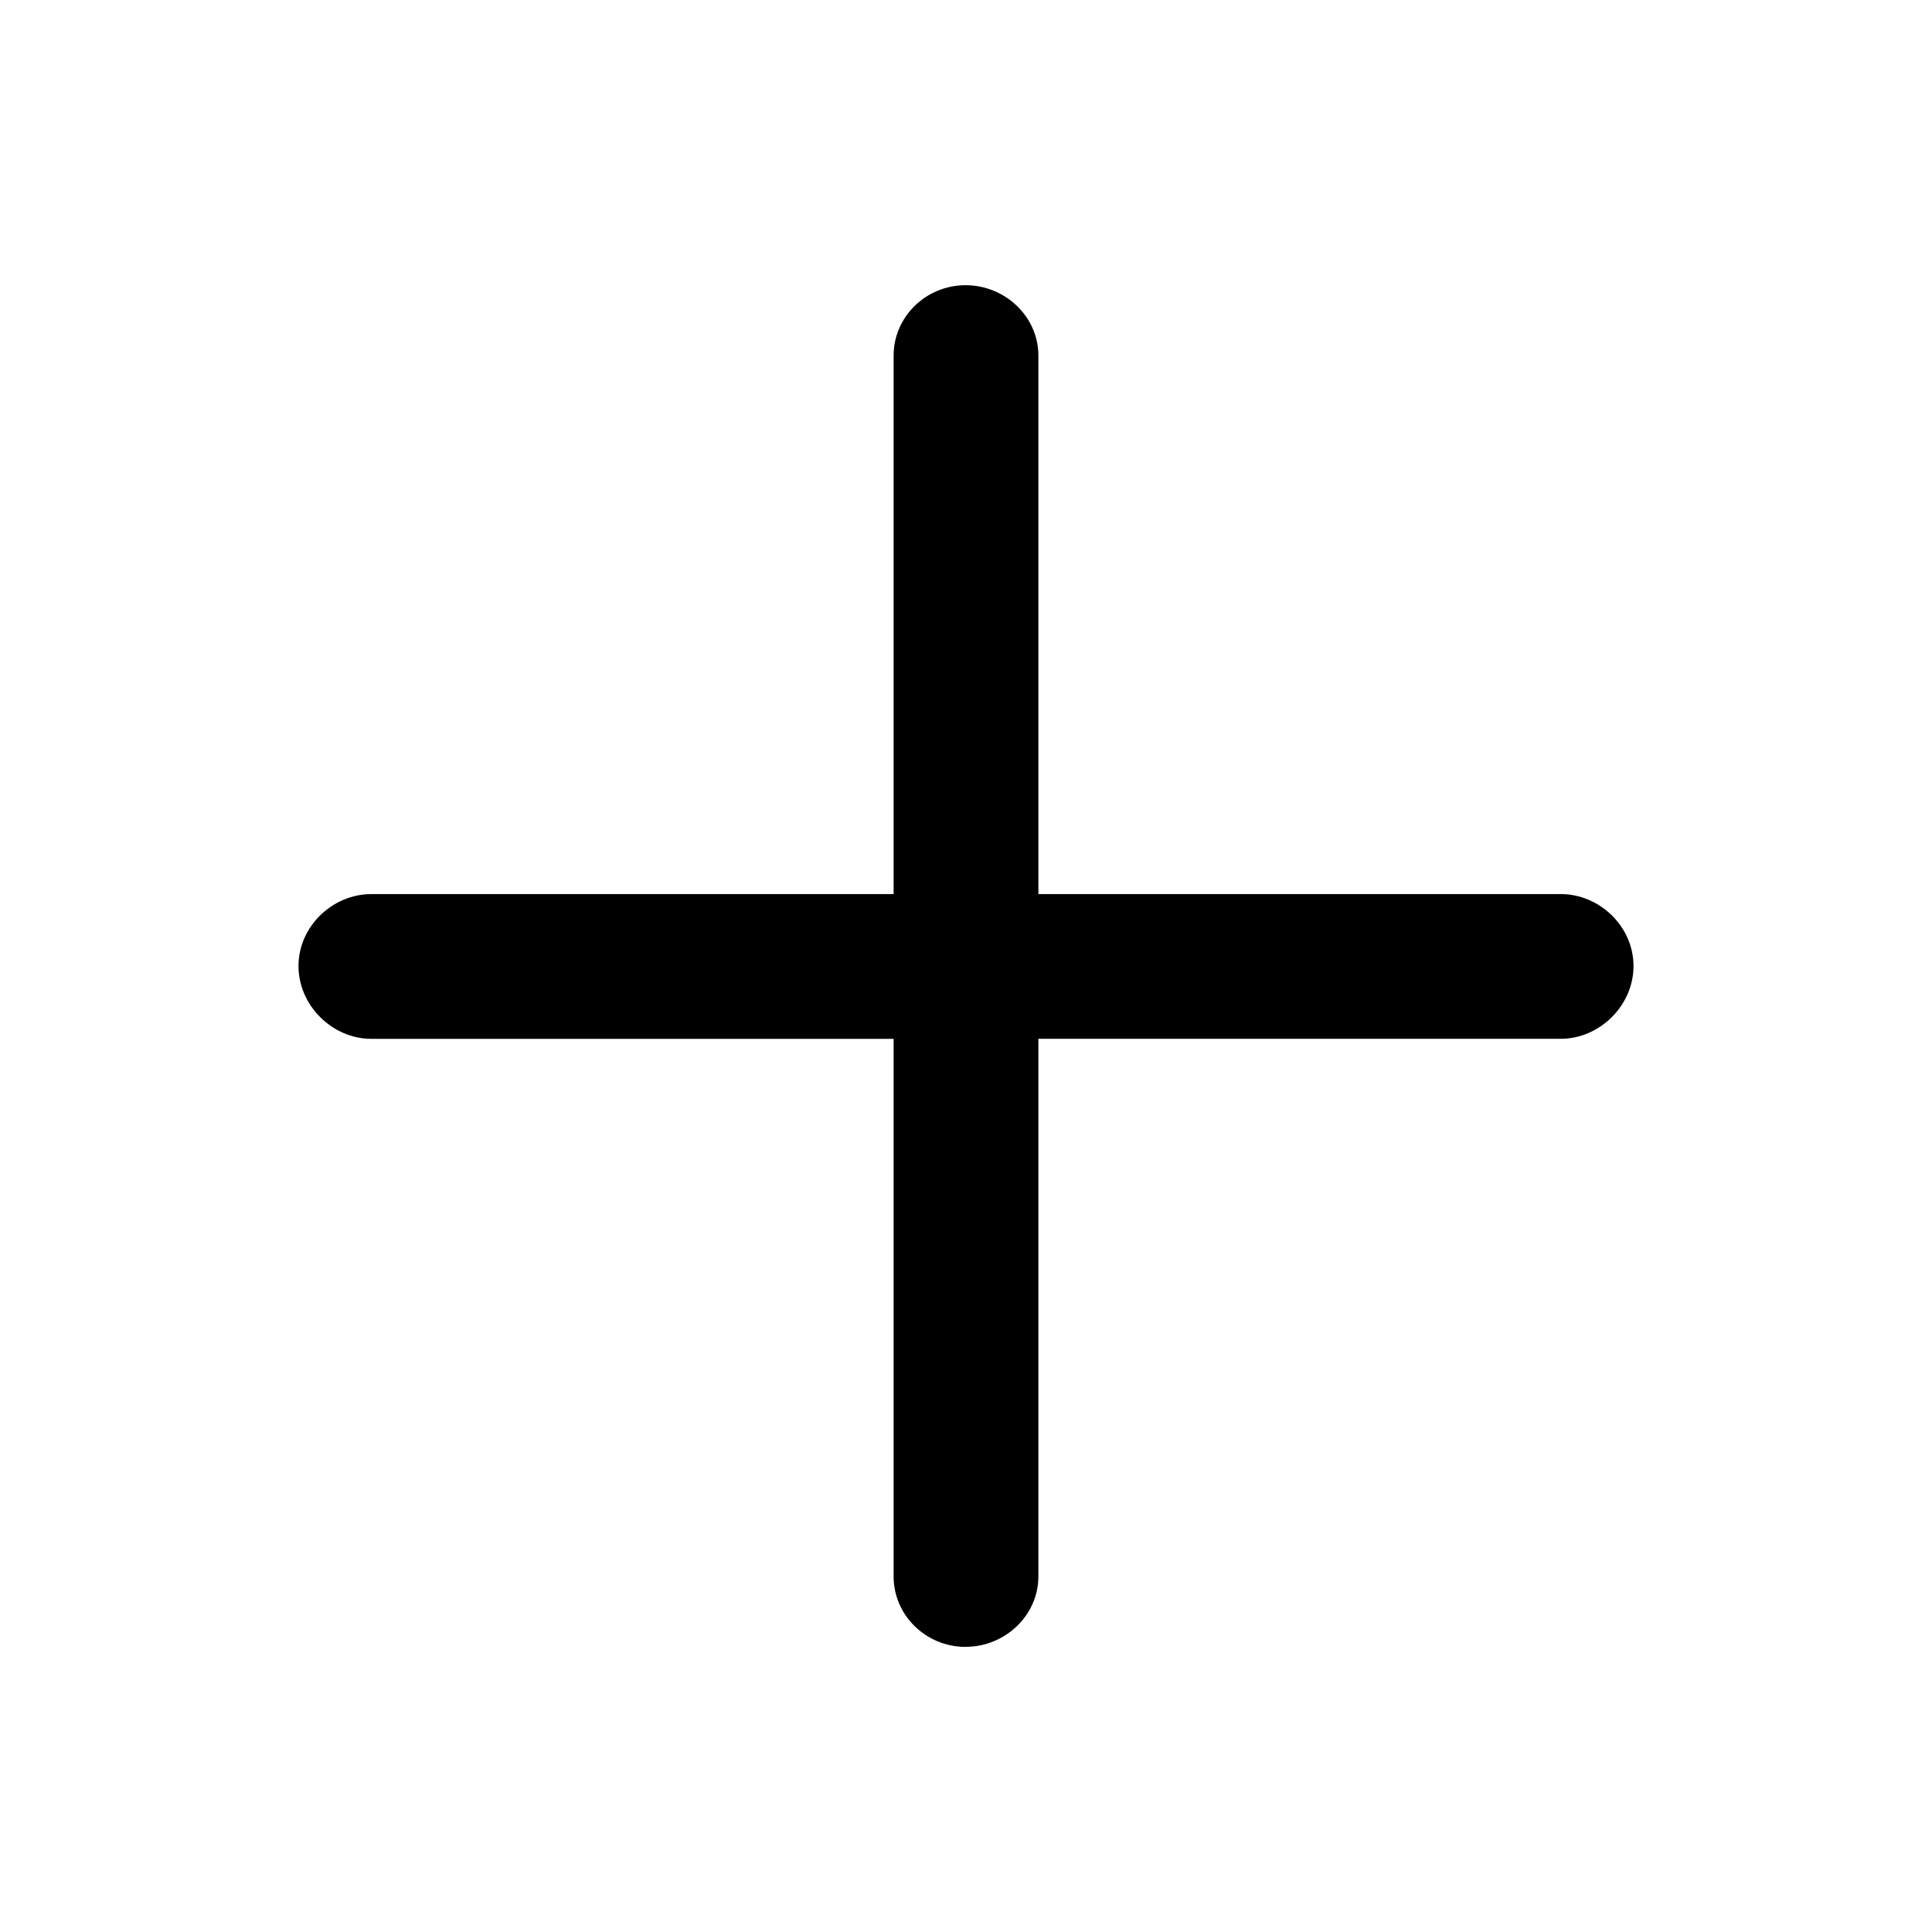
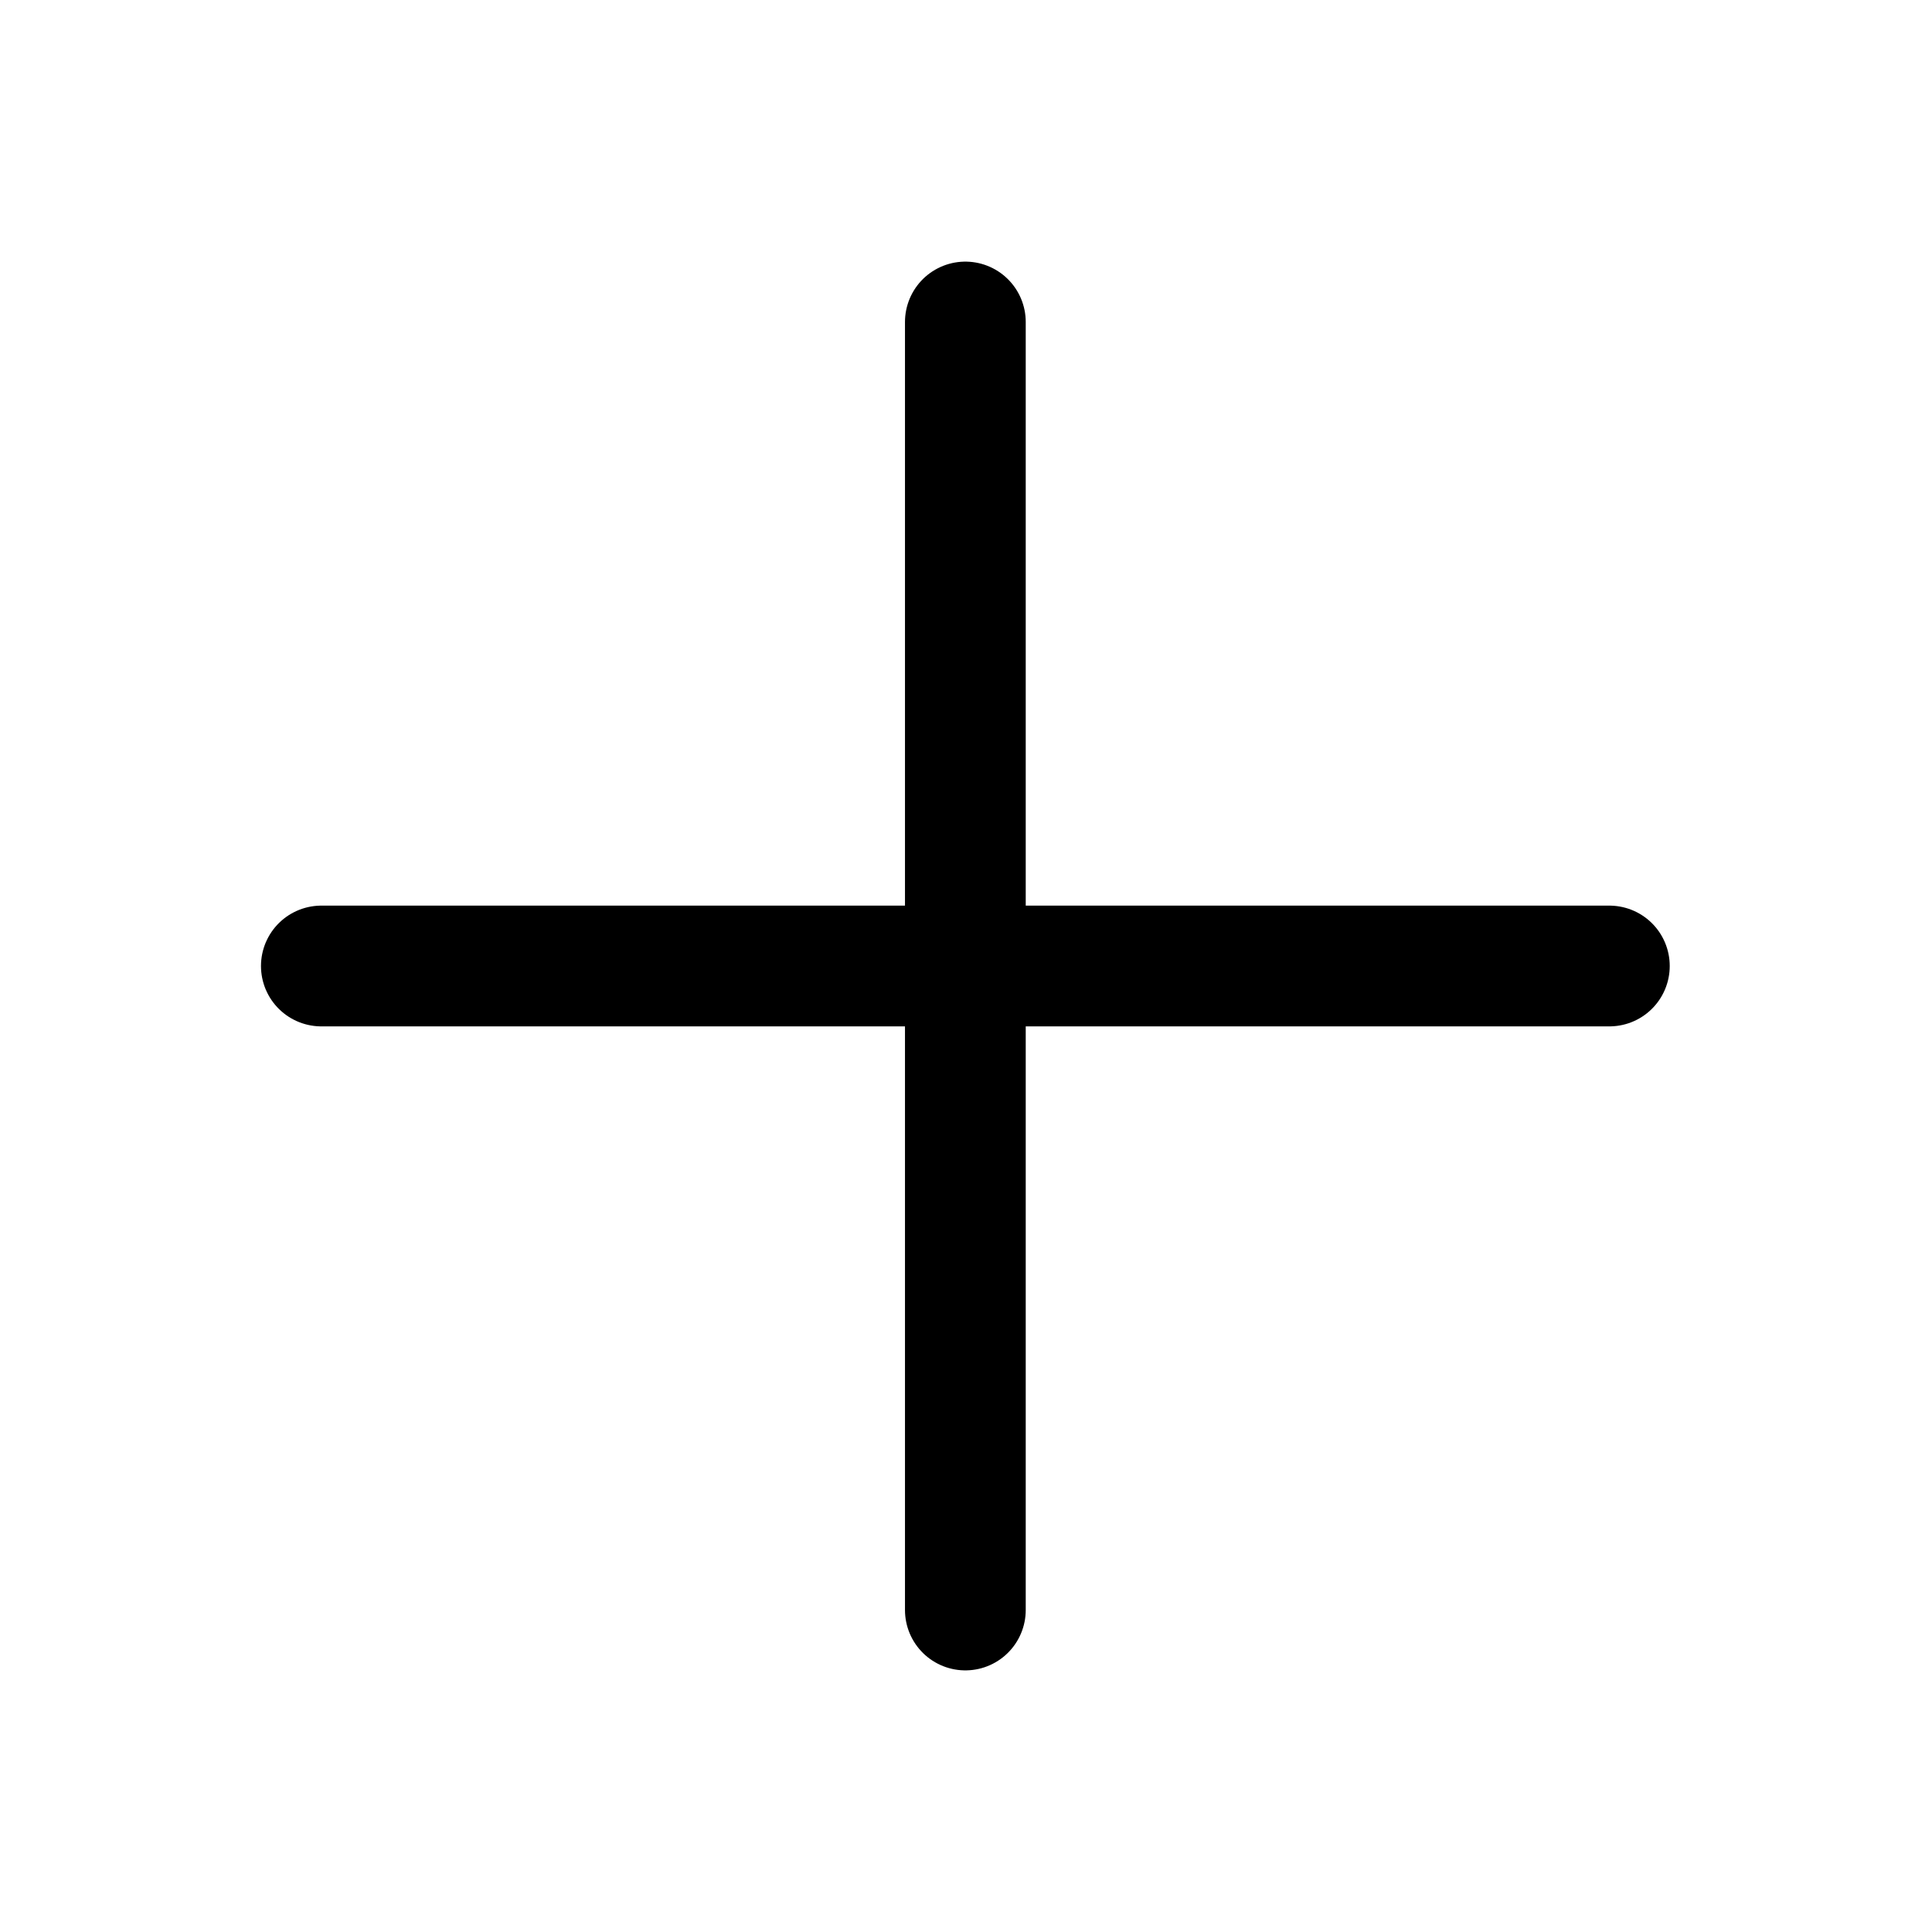
- <svg xmlns="http://www.w3.org/2000/svg" viewBox="0 0 56 56">
-   <path fill="currentColor" d="M27.988 47.734c1.149 0 2.11-.914 2.11-2.039V30.11h15.14c1.125 0 2.11-.96 2.11-2.109c0-1.148-.985-2.086-2.11-2.086h-15.14v-15.61c0-1.124-.961-2.038-2.11-2.038c-1.148 0-2.086.914-2.086 2.039v15.61h-15.14c-1.125 0-2.11.937-2.11 2.085s.985 2.11 2.11 2.11h15.14v15.585c0 1.125.938 2.04 2.086 2.04" />
+ <svg xmlns="http://www.w3.org/2000/svg" viewBox="0 0 24 24" width="24" height="24" color="currentColor" fill="none" stroke="currentColor" stroke-width="1.5" stroke-linecap="round" stroke-linejoin="round">
+   <path d="M11.992 4V20M19.992 12H3.992" />
</svg>
